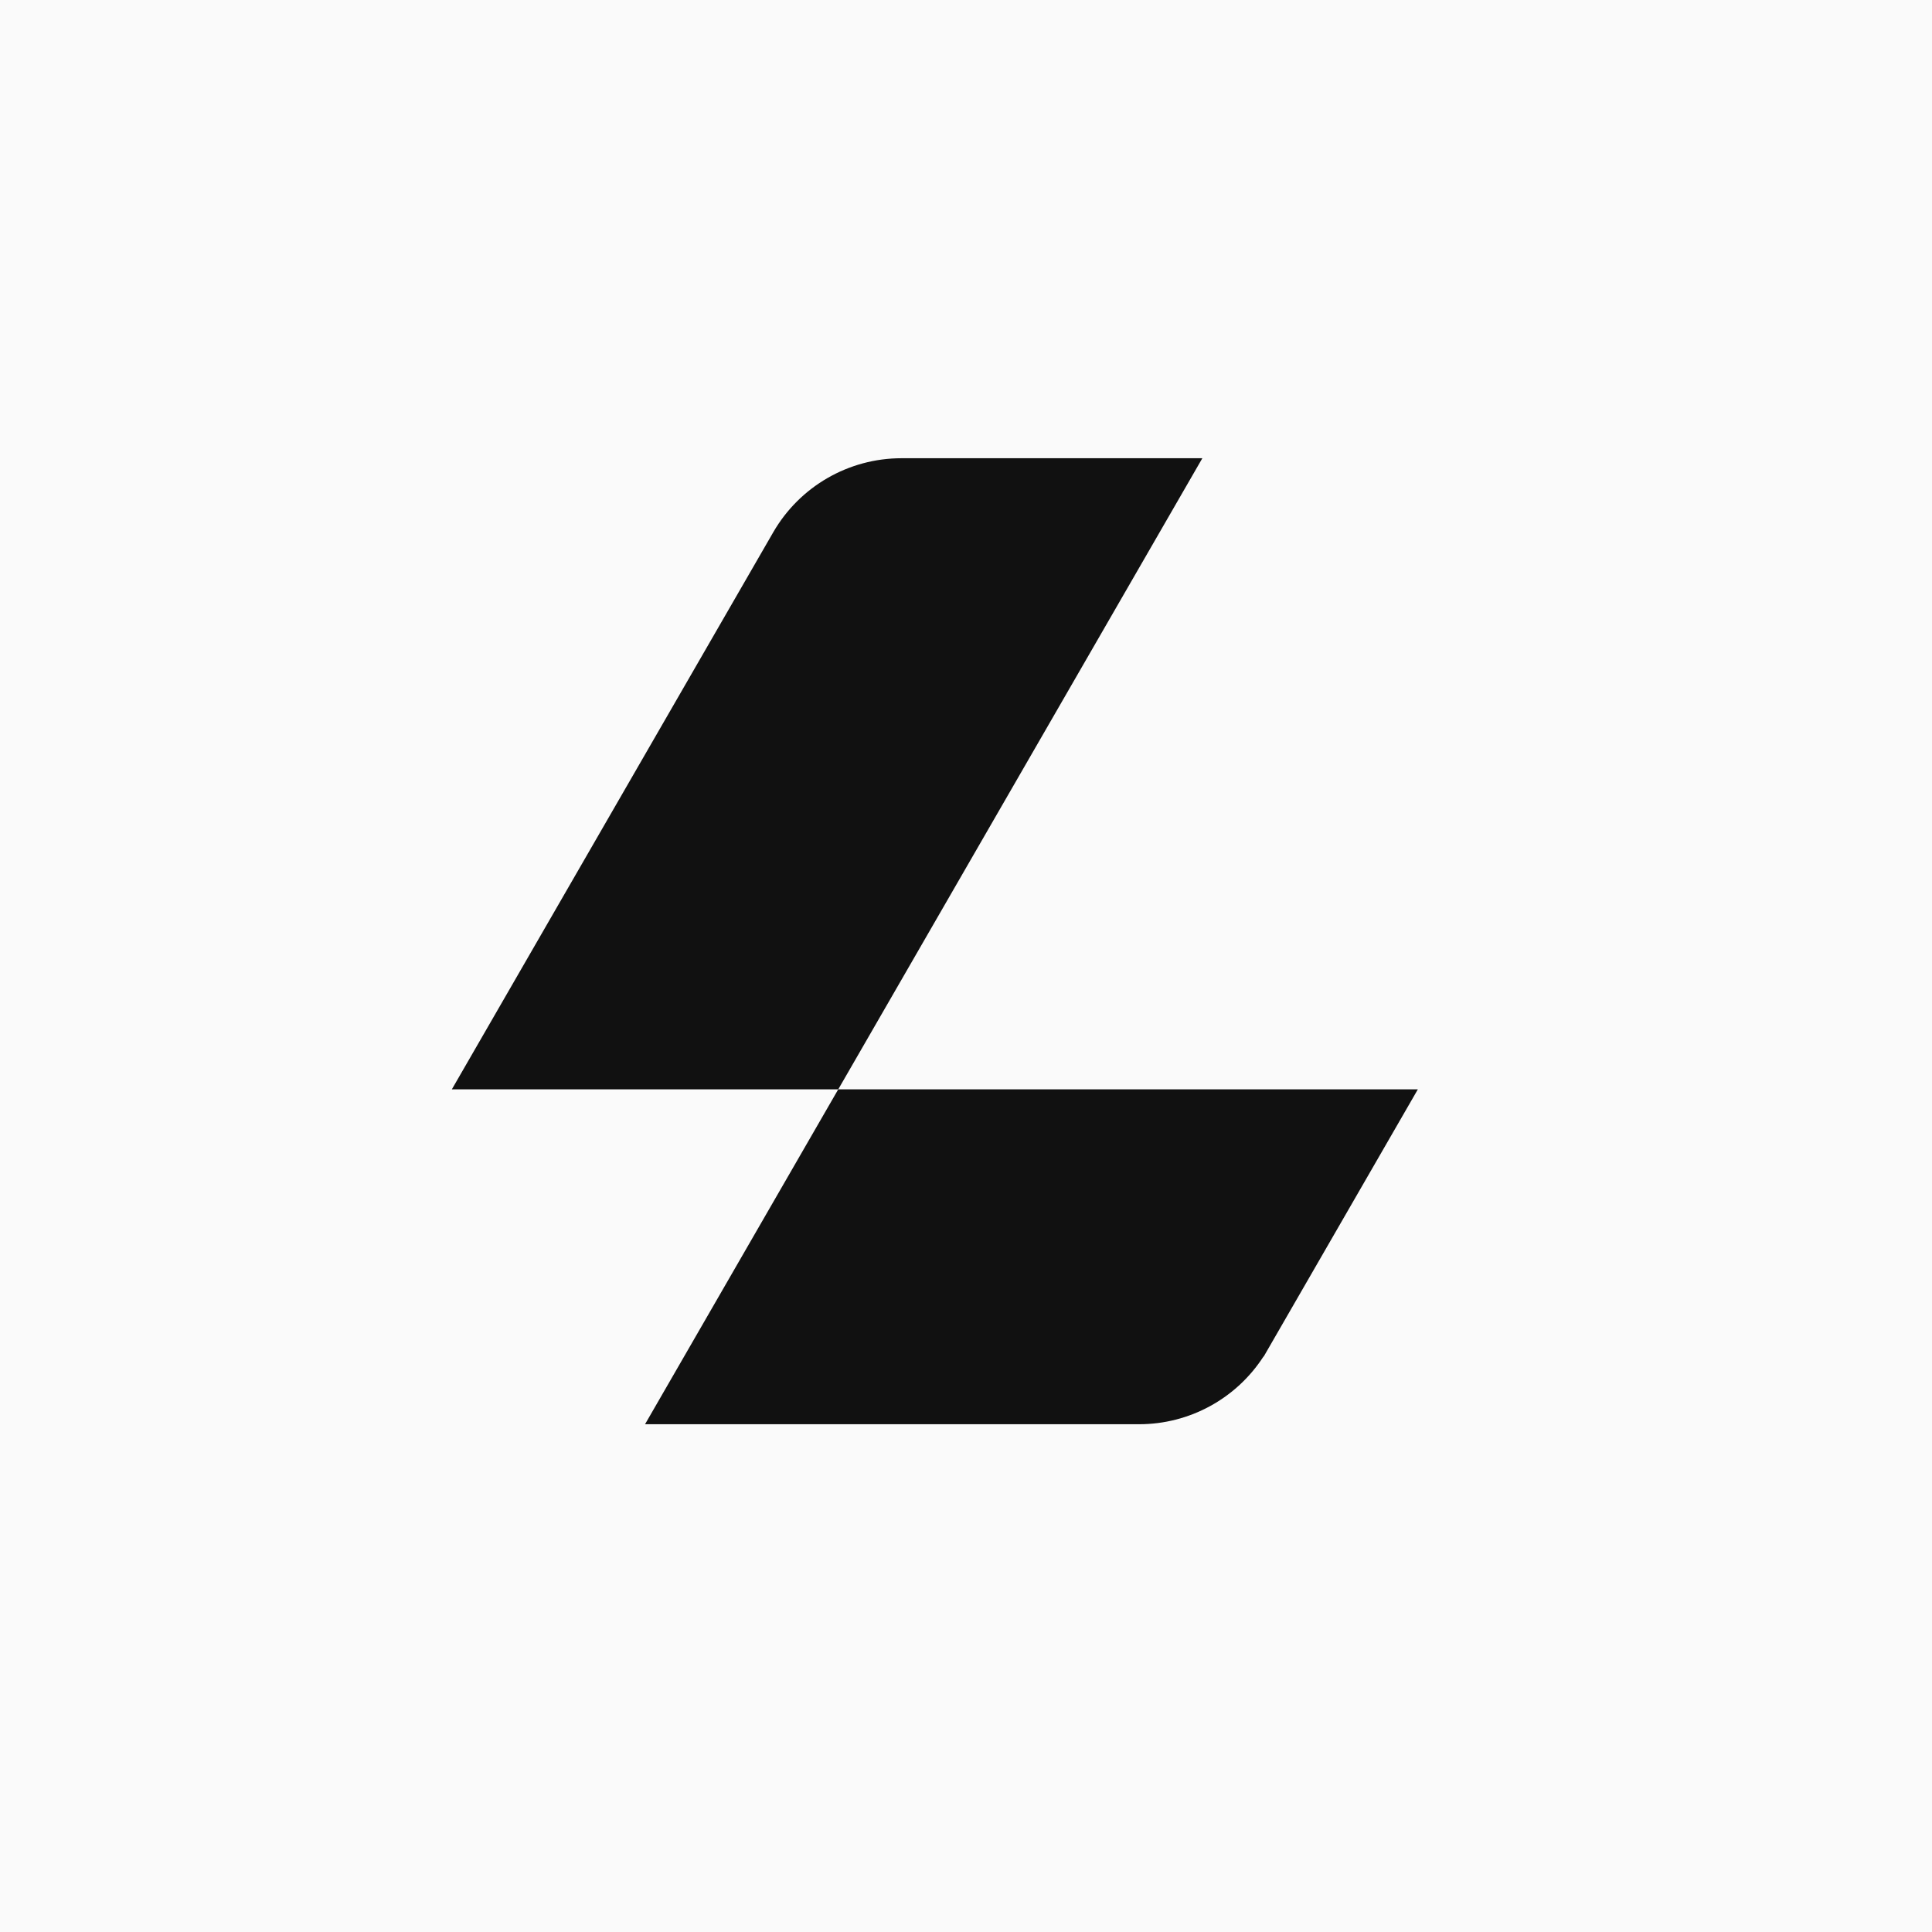
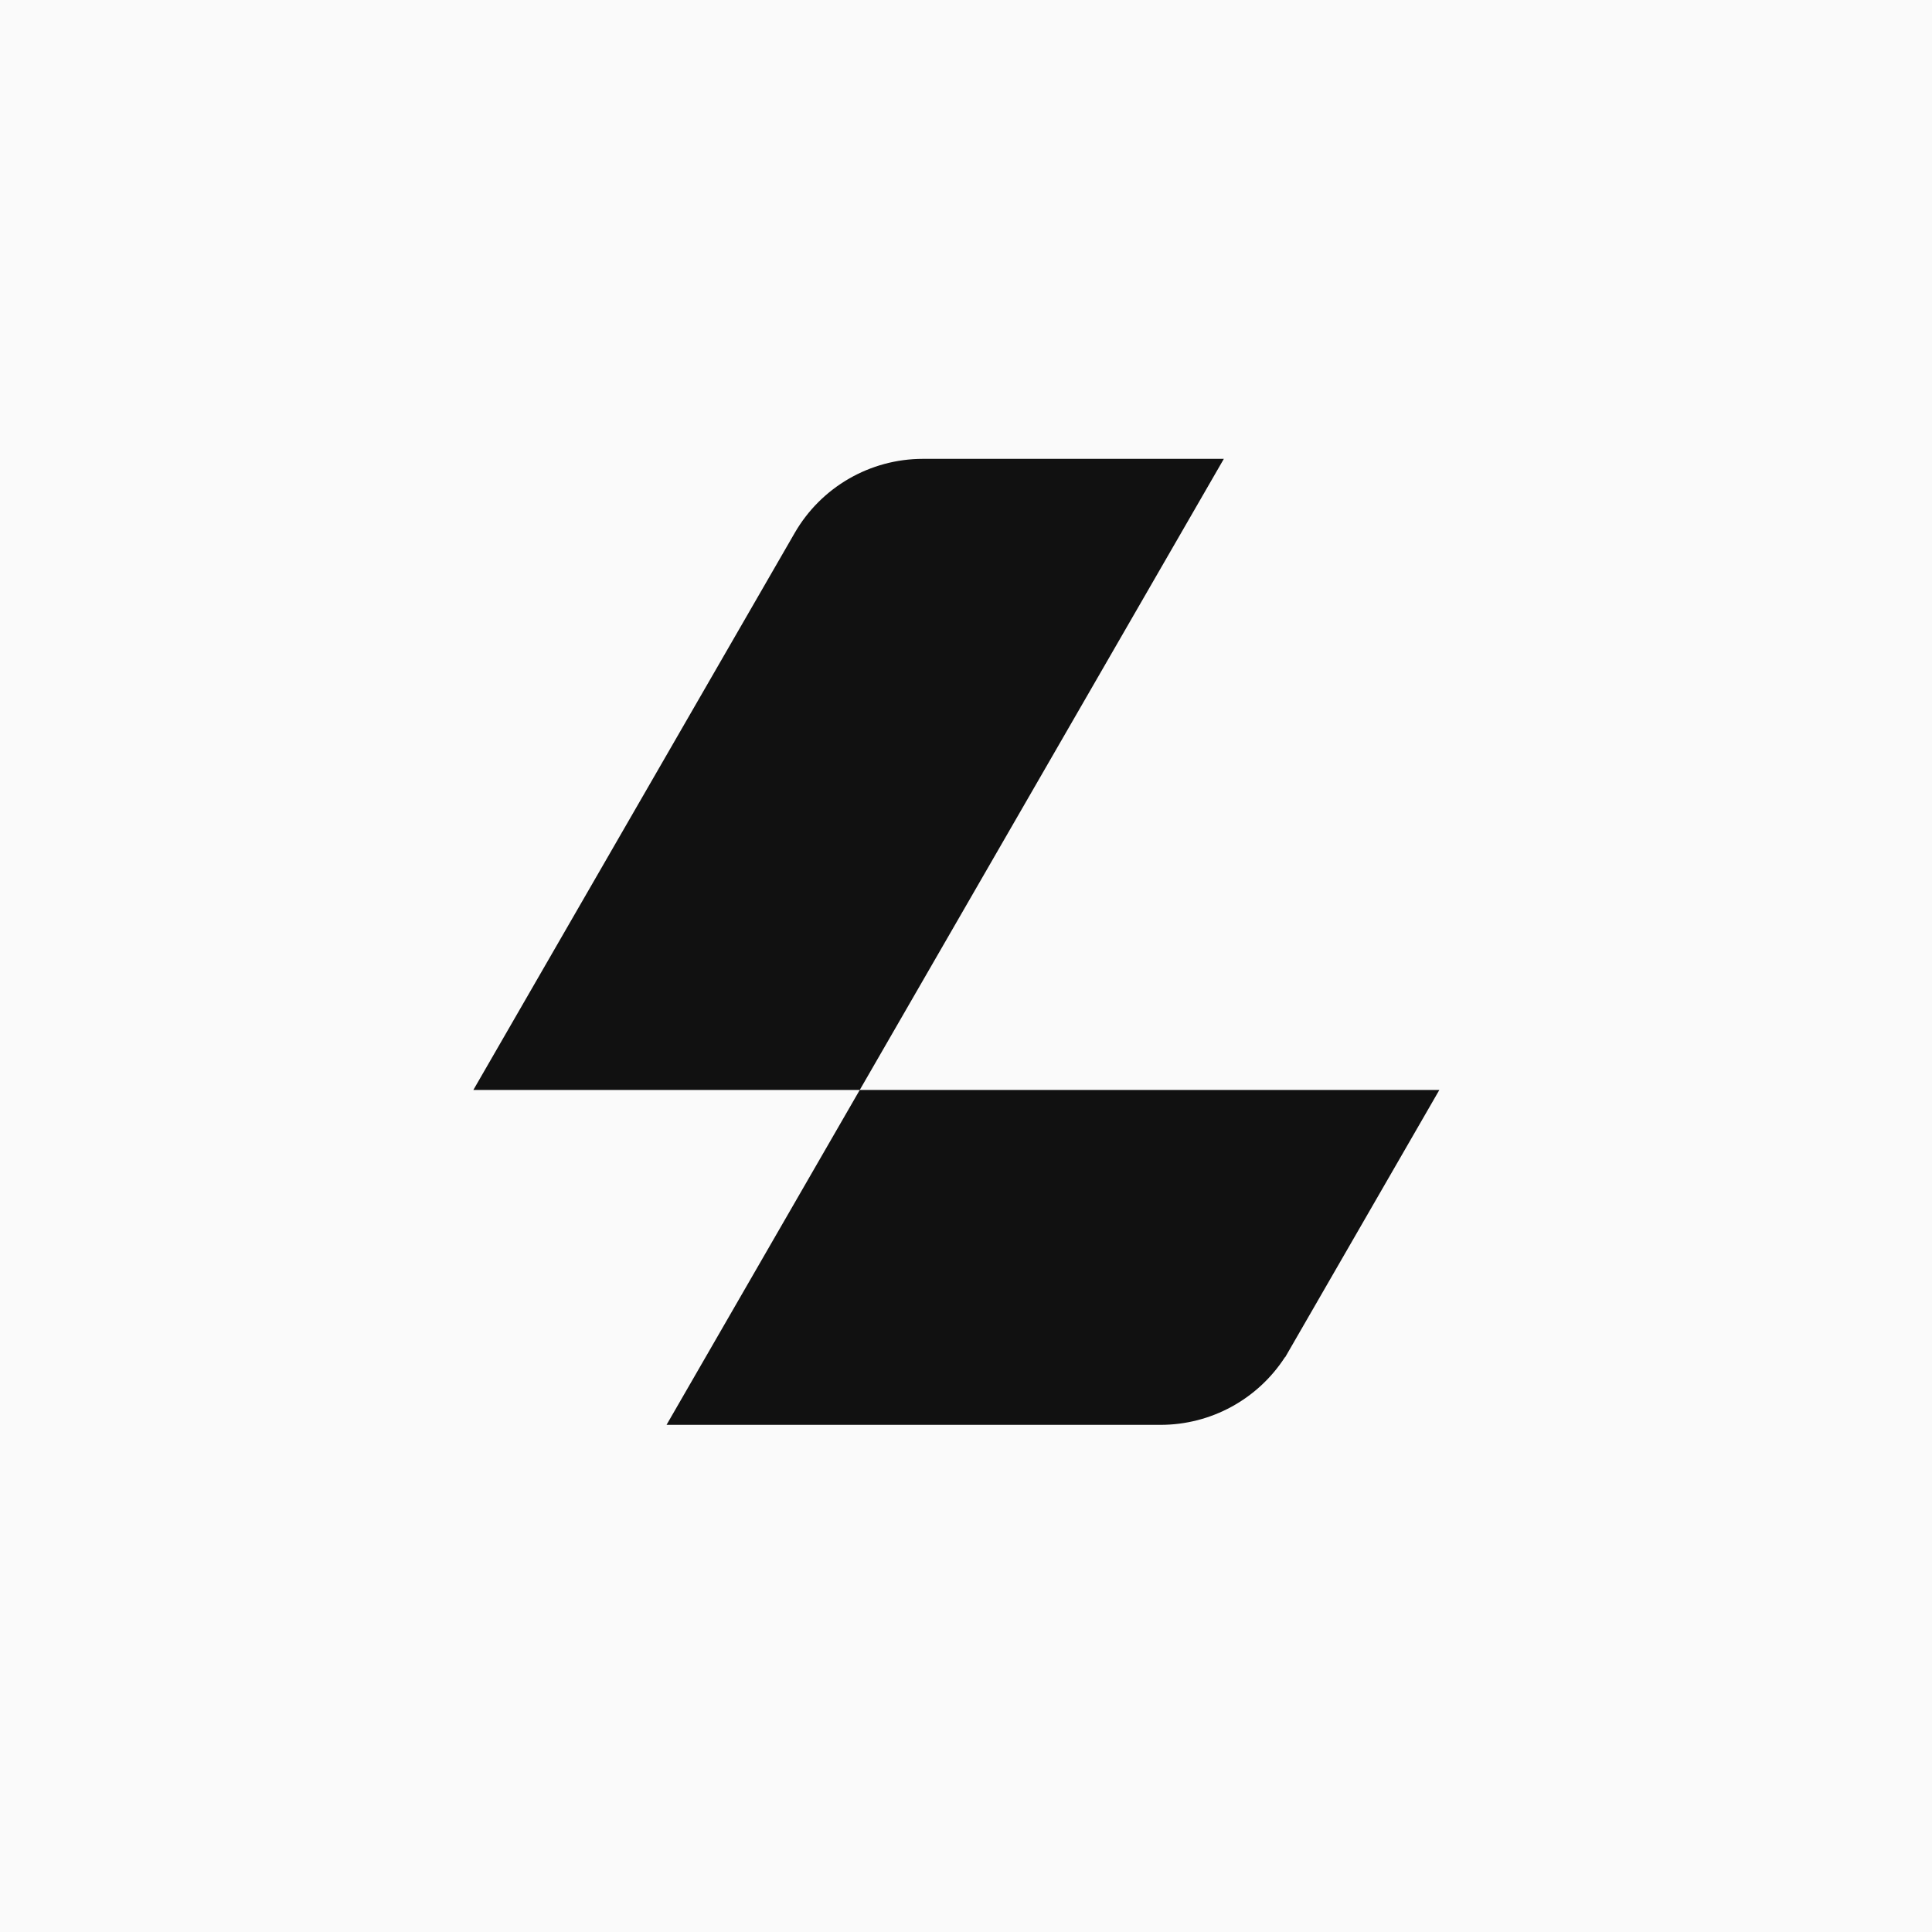
<svg xmlns="http://www.w3.org/2000/svg" width="150" height="150" viewBox="0 0 150 150" fill="none">
  <rect width="150" height="150" fill="#FAFAFA" />
-   <g transform="translate(35.081 35.577) scale(0.125)">
+   <g transform="translate(36.750 35.625) scale(0.125)">
    <path d="M600 392L504.249 558L504.137 557.929C487.252 584.069 458.193 600 426.864 600H120L240 392H600Z" fill="#111111" />
    <path d="M240 392H0L199.602 46.025C216.032 17.546 246.411 3.25756e-05 279.29 0H466.154L240 392Z" fill="#111111" />
  </g>
</svg>
